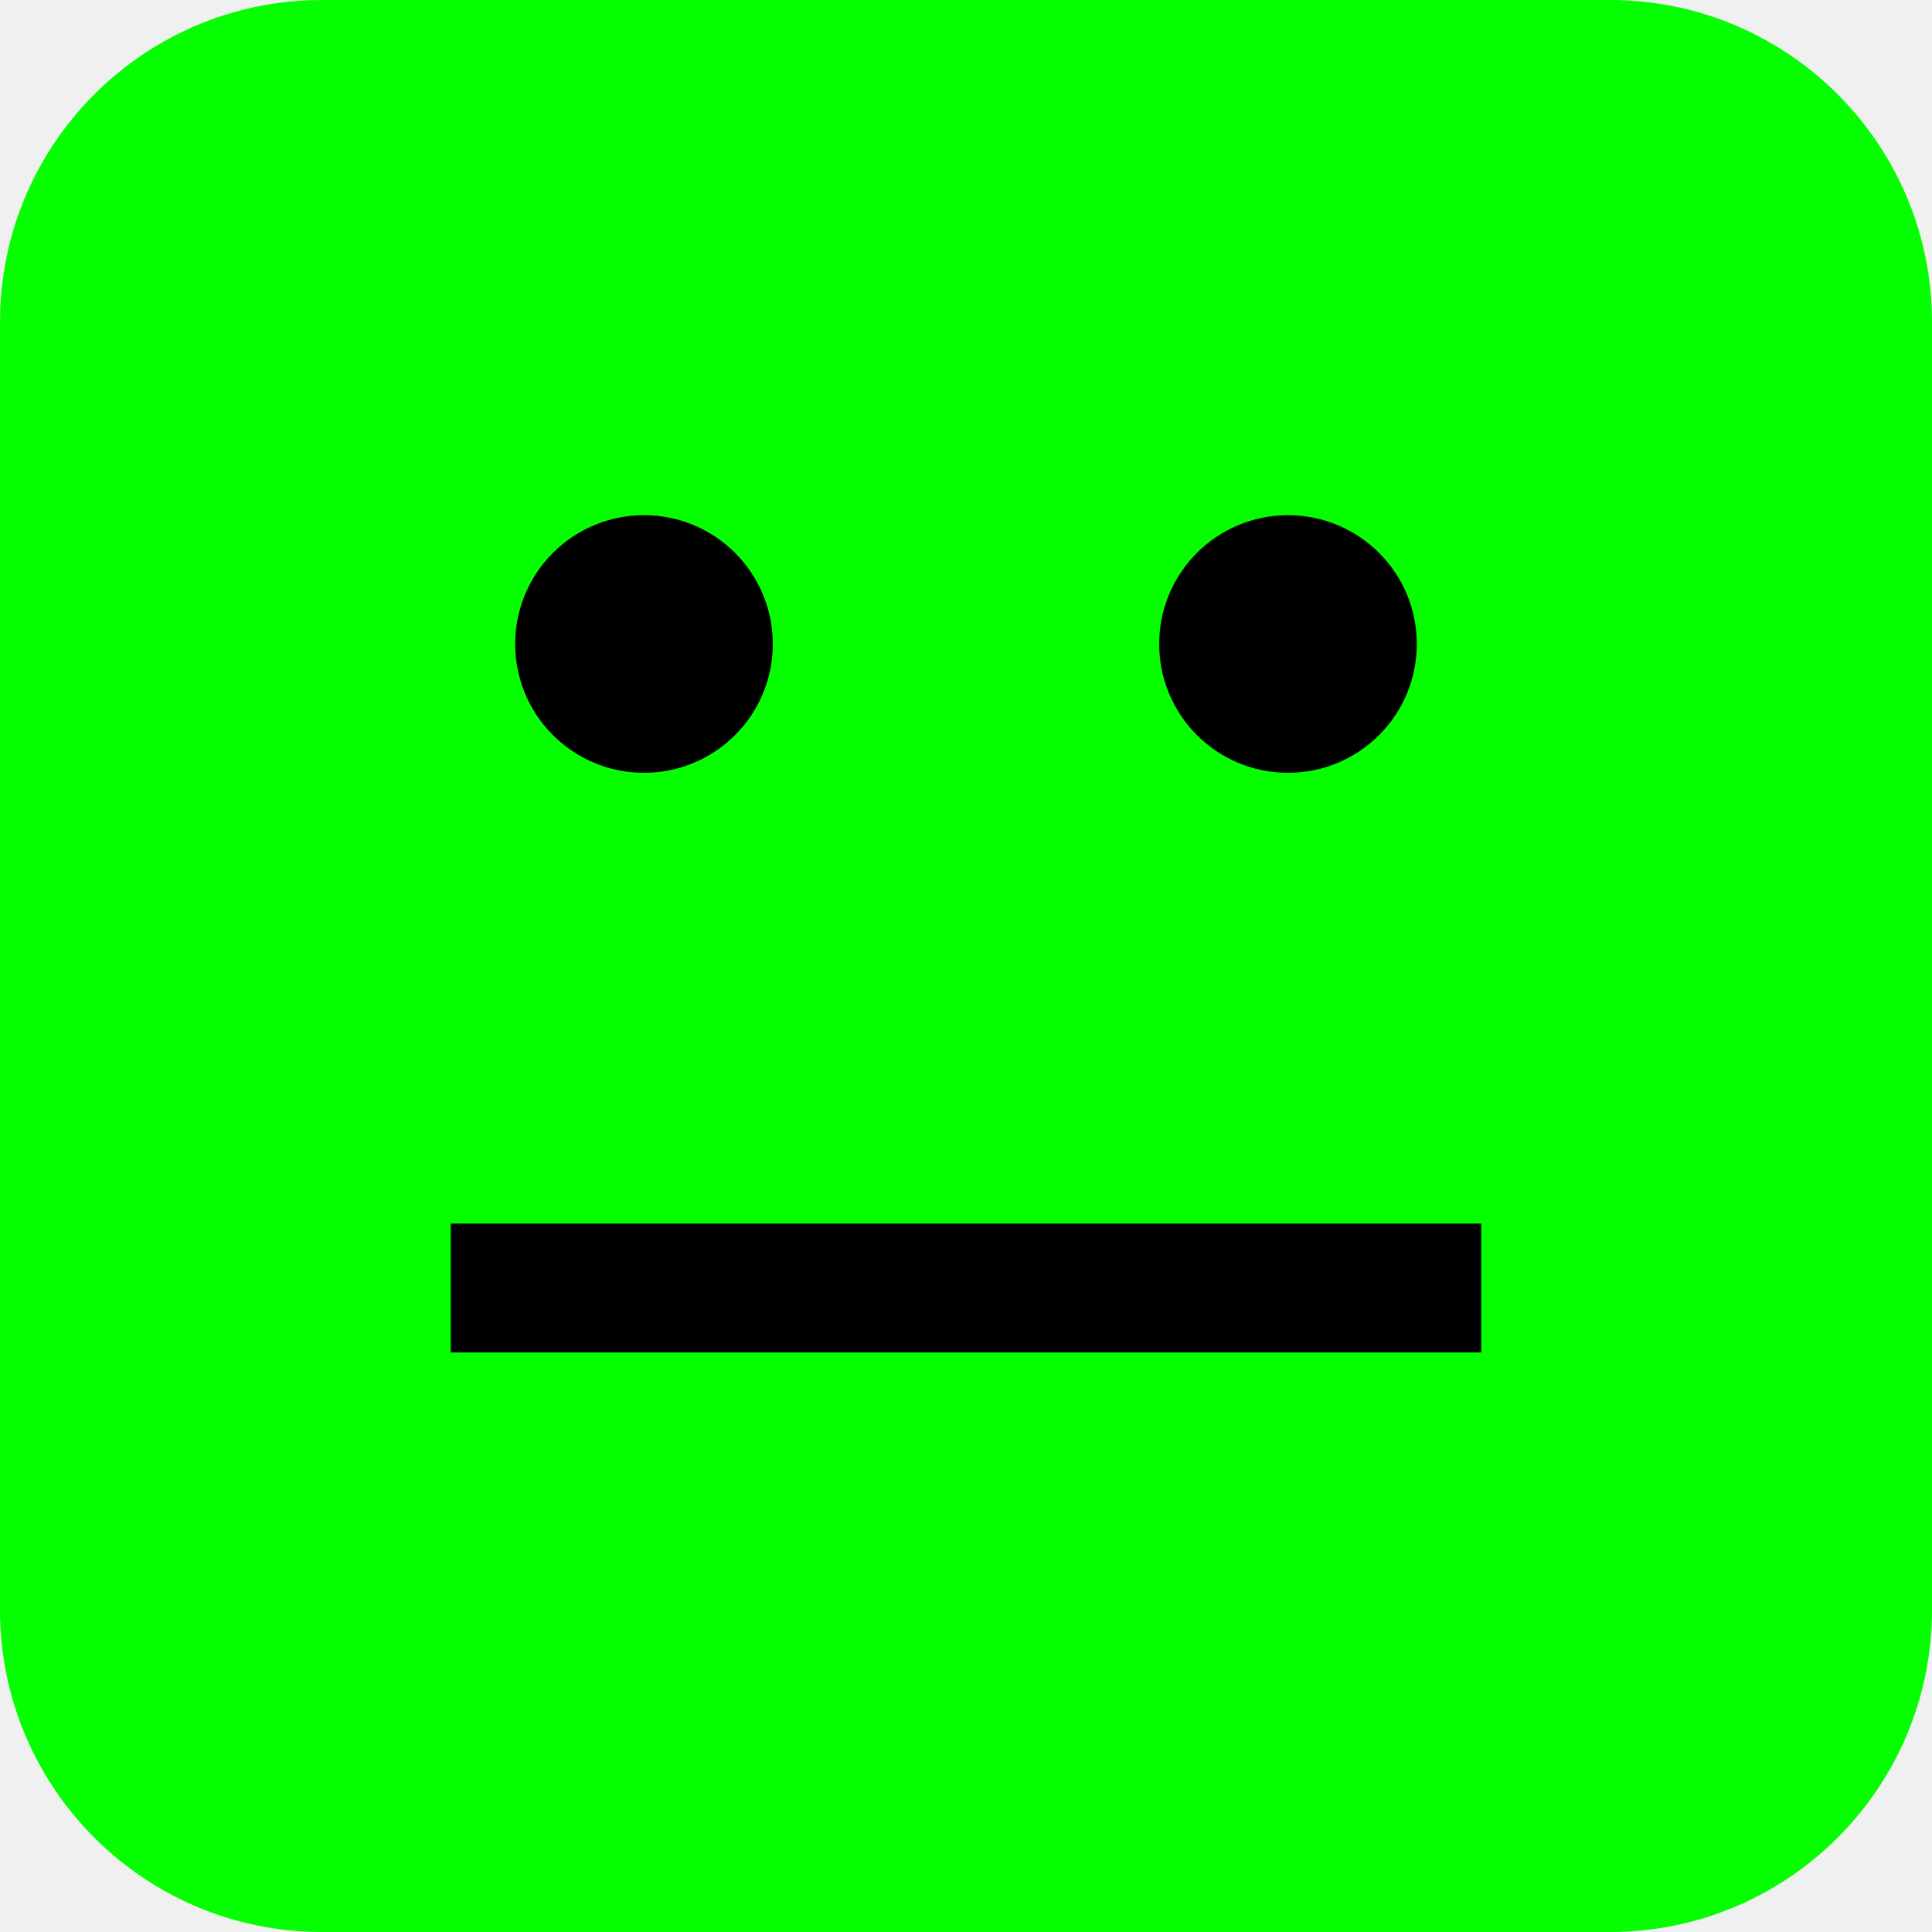
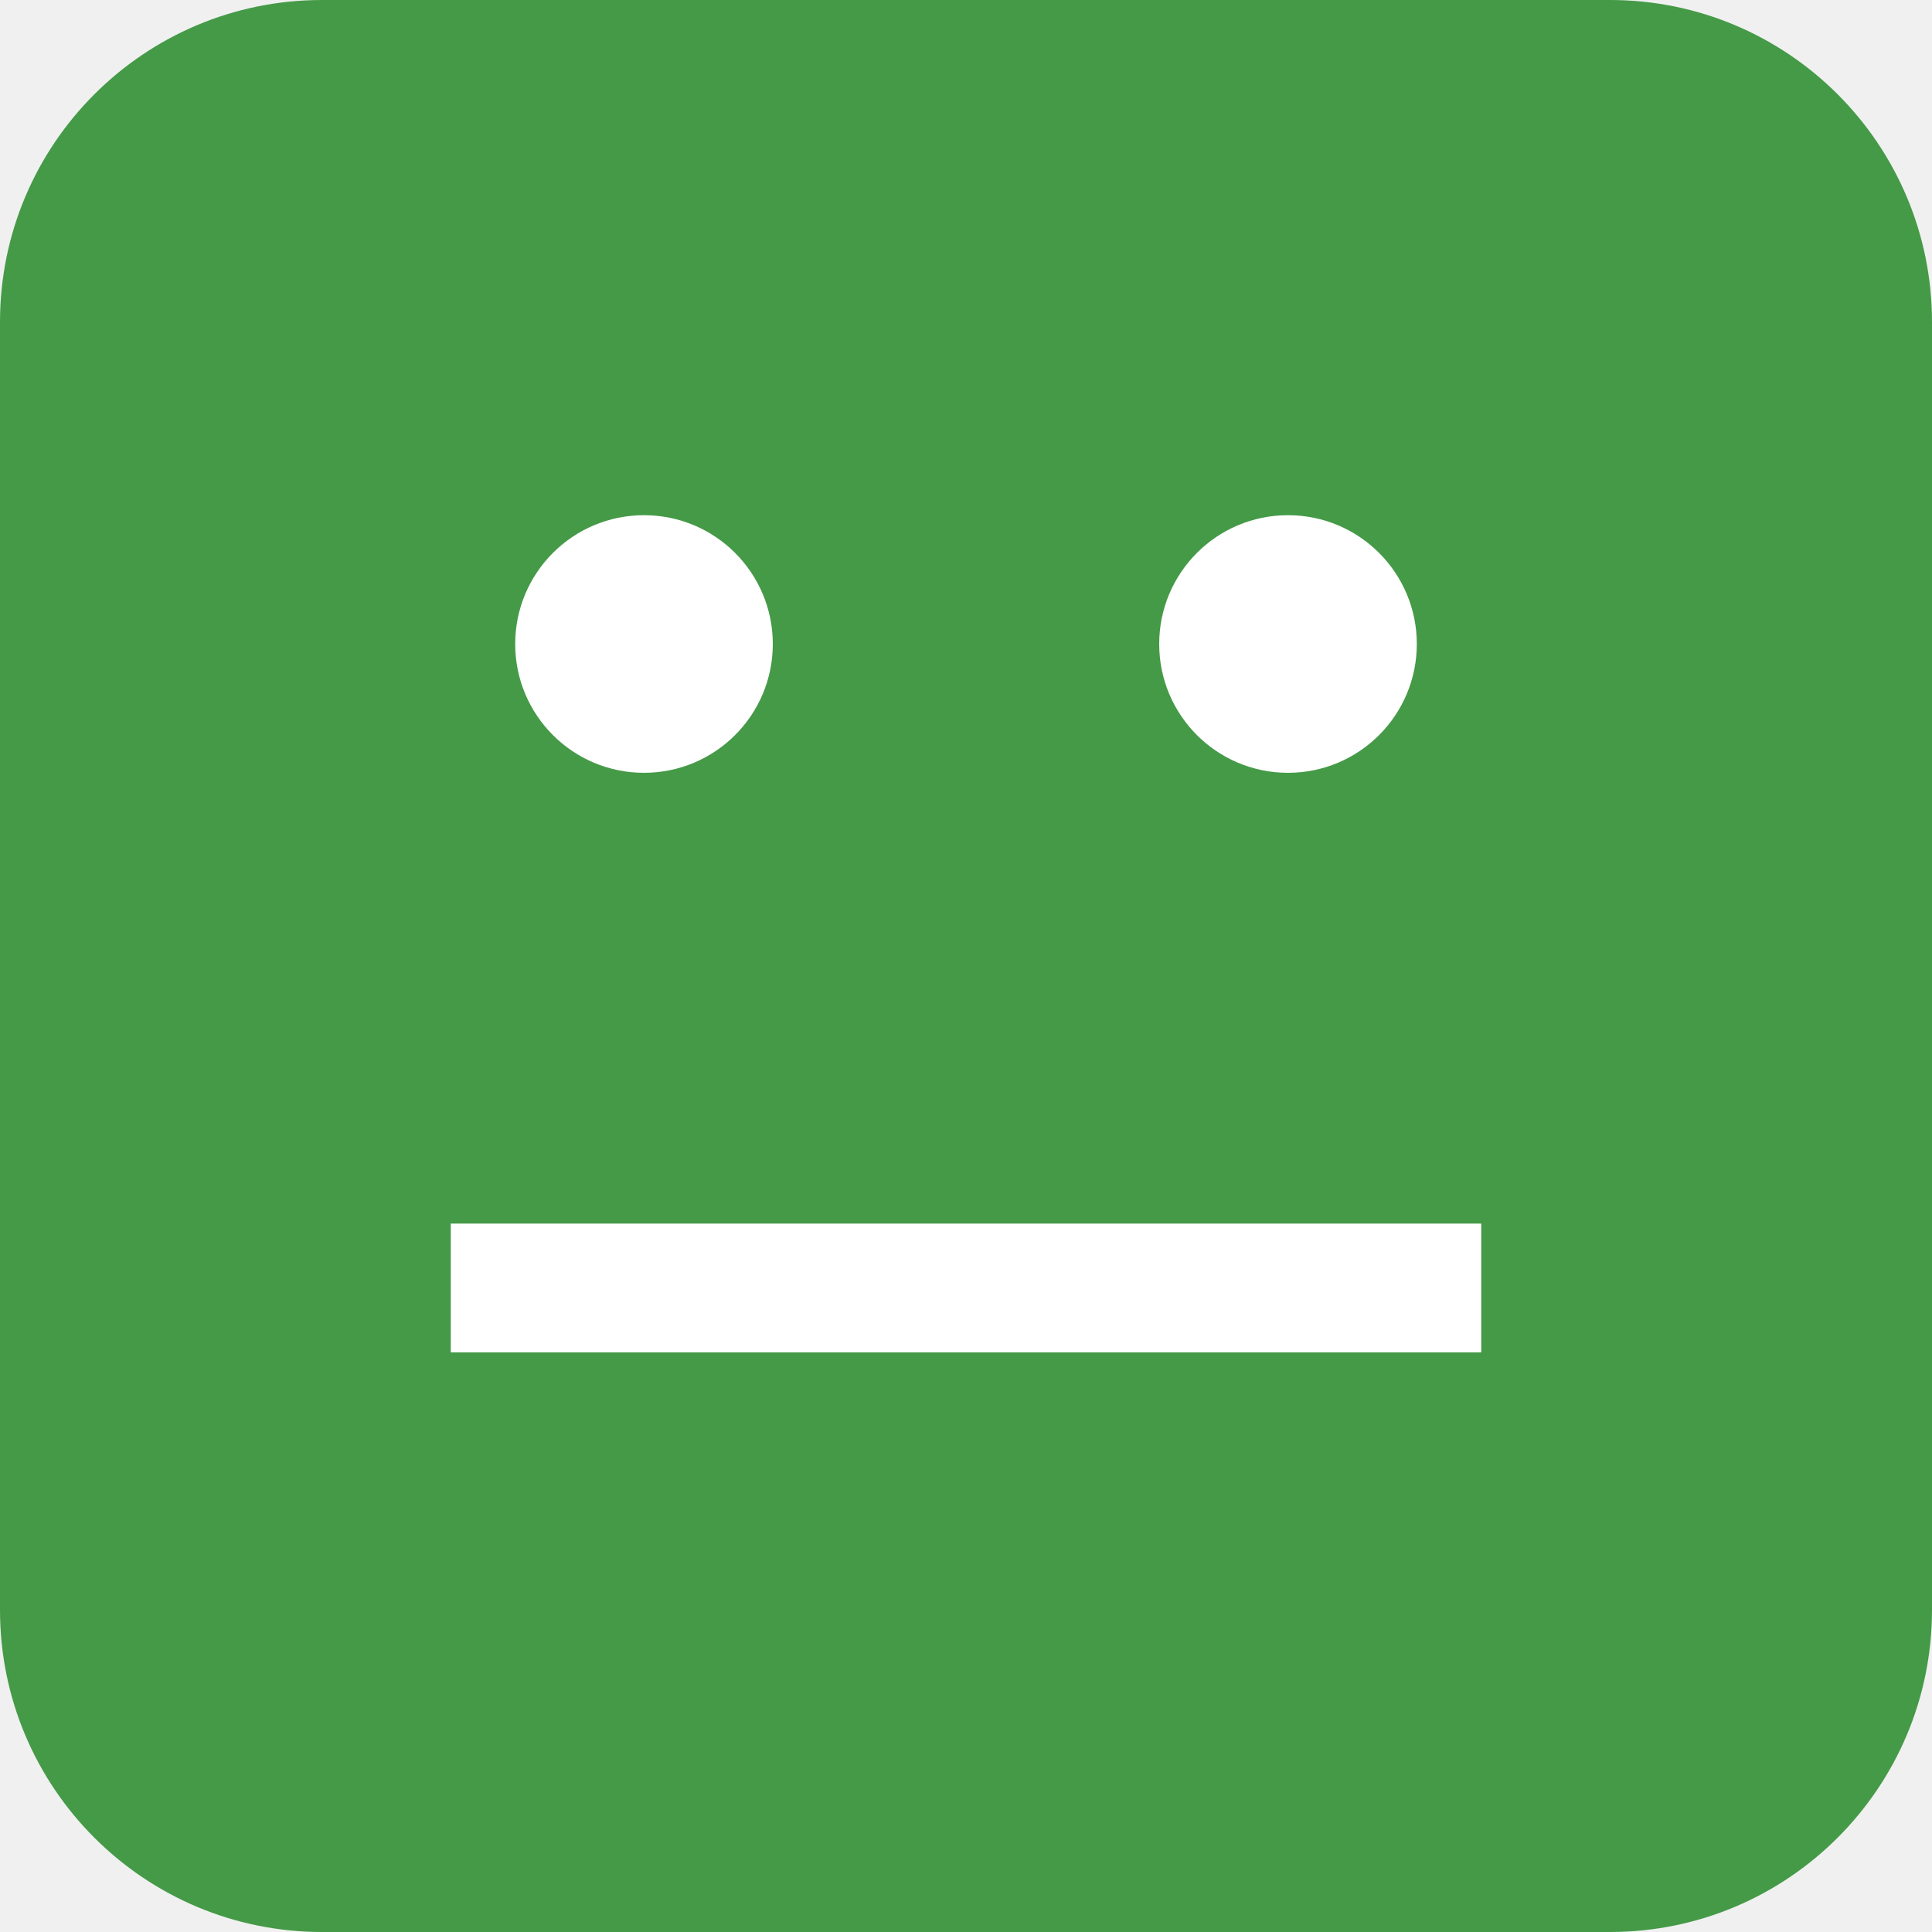
<svg xmlns="http://www.w3.org/2000/svg" width="30" height="30" viewBox="0 0 30 30" fill="none">
-   <path d="M25 0H5C2.239 0 0 2.239 0 5V25C0 27.761 2.239 30 5 30H25C27.761 30 30 27.761 30 25V5C30 2.239 27.761 0 25 0Z" fill="#05FF00" />
-   <path d="M8 10C8 8.895 8.895 8 10 8C11.105 8 12 8.895 12 10C12 11.105 11.105 12 10 12C8.895 12 8 11.105 8 10Z" fill="black" />
-   <path d="M7 19H23V21H7V19Z" fill="black" />
-   <path d="M18 10C18 8.895 18.895 8 20 8C21.105 8 22 8.895 22 10C22 11.105 21.105 12 20 12C18.895 12 18 11.105 18 10Z" fill="black" />
+   <path d="M25 0H5C2.239 0 0 2.239 0 5V25C0 27.761 2.239 30 5 30H25C27.761 30 30 27.761 30 25V5C30 2.239 27.761 0 25 0Z" fill="#459A47" />
+   <path d="M8 10C8 8.895 8.895 8 10 8C11.105 8 12 8.895 12 10C12 11.105 11.105 12 10 12C8.895 12 8 11.105 8 10Z" fill="white" />
+   <path d="M7 19H23V21H7V19Z" fill="white" />
+   <path d="M18 10C18 8.895 18.895 8 20 8C21.105 8 22 8.895 22 10C22 11.105 21.105 12 20 12C18.895 12 18 11.105 18 10Z" fill="white" />
</svg>
